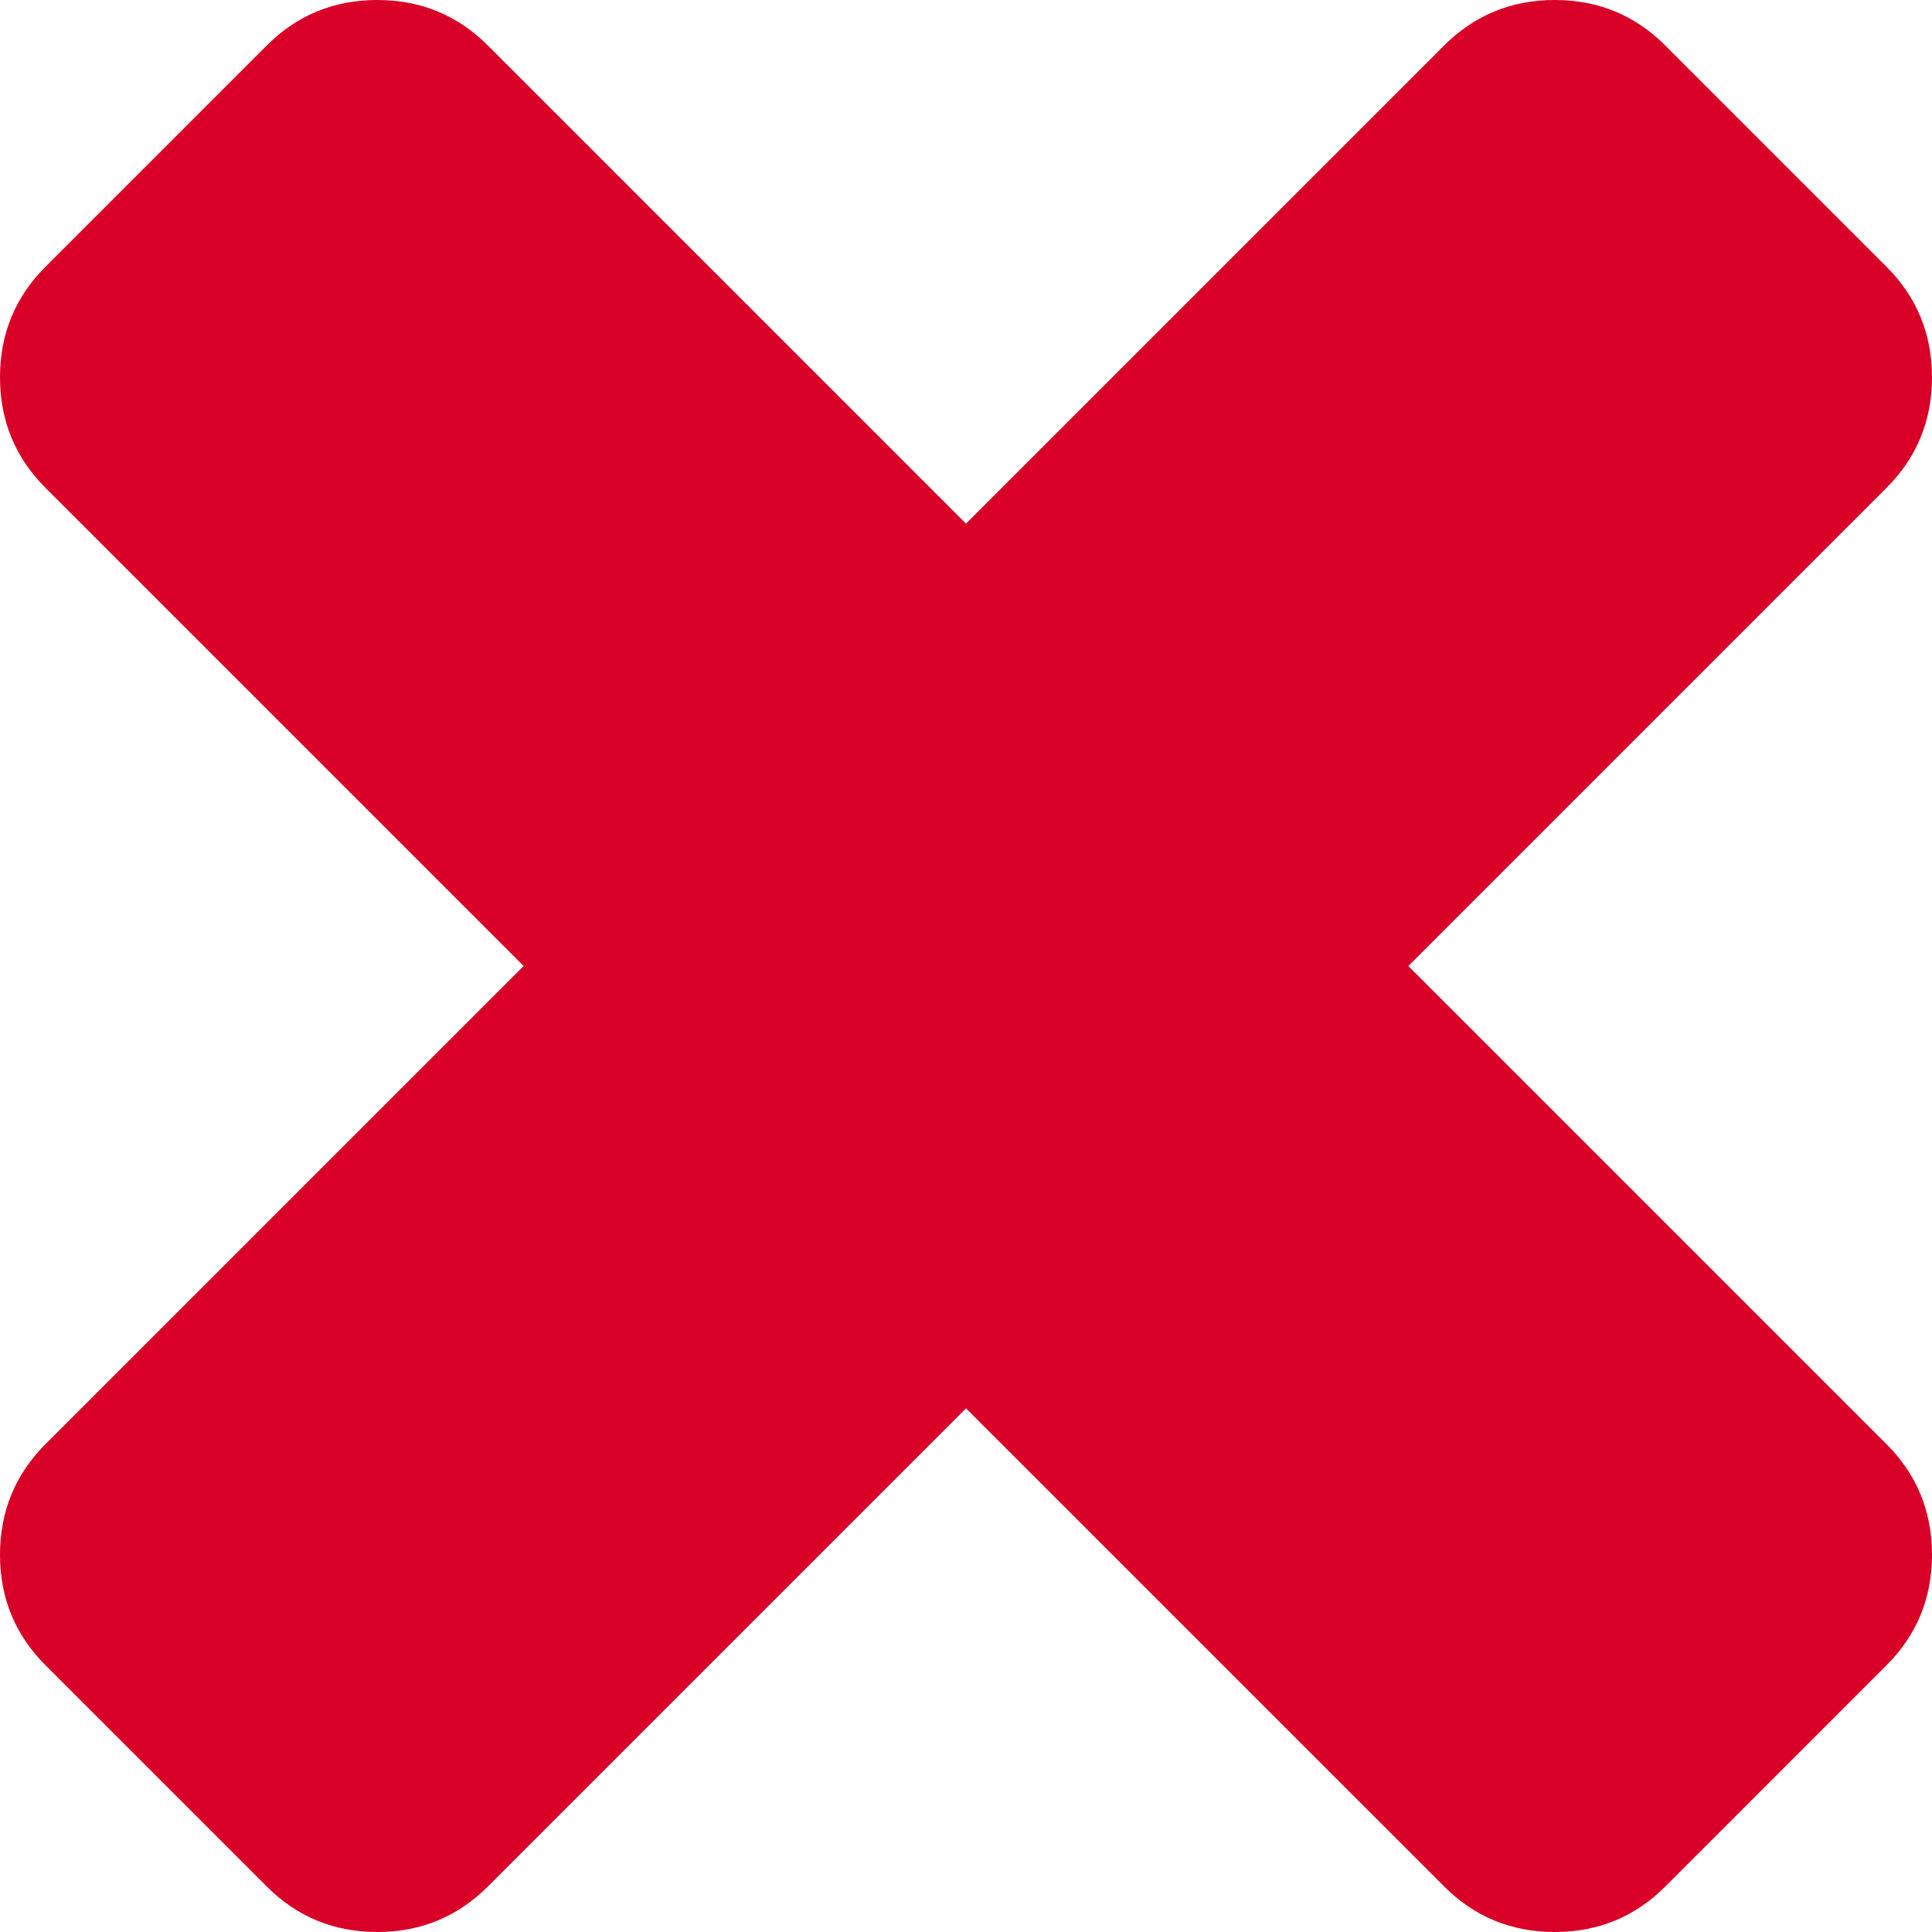
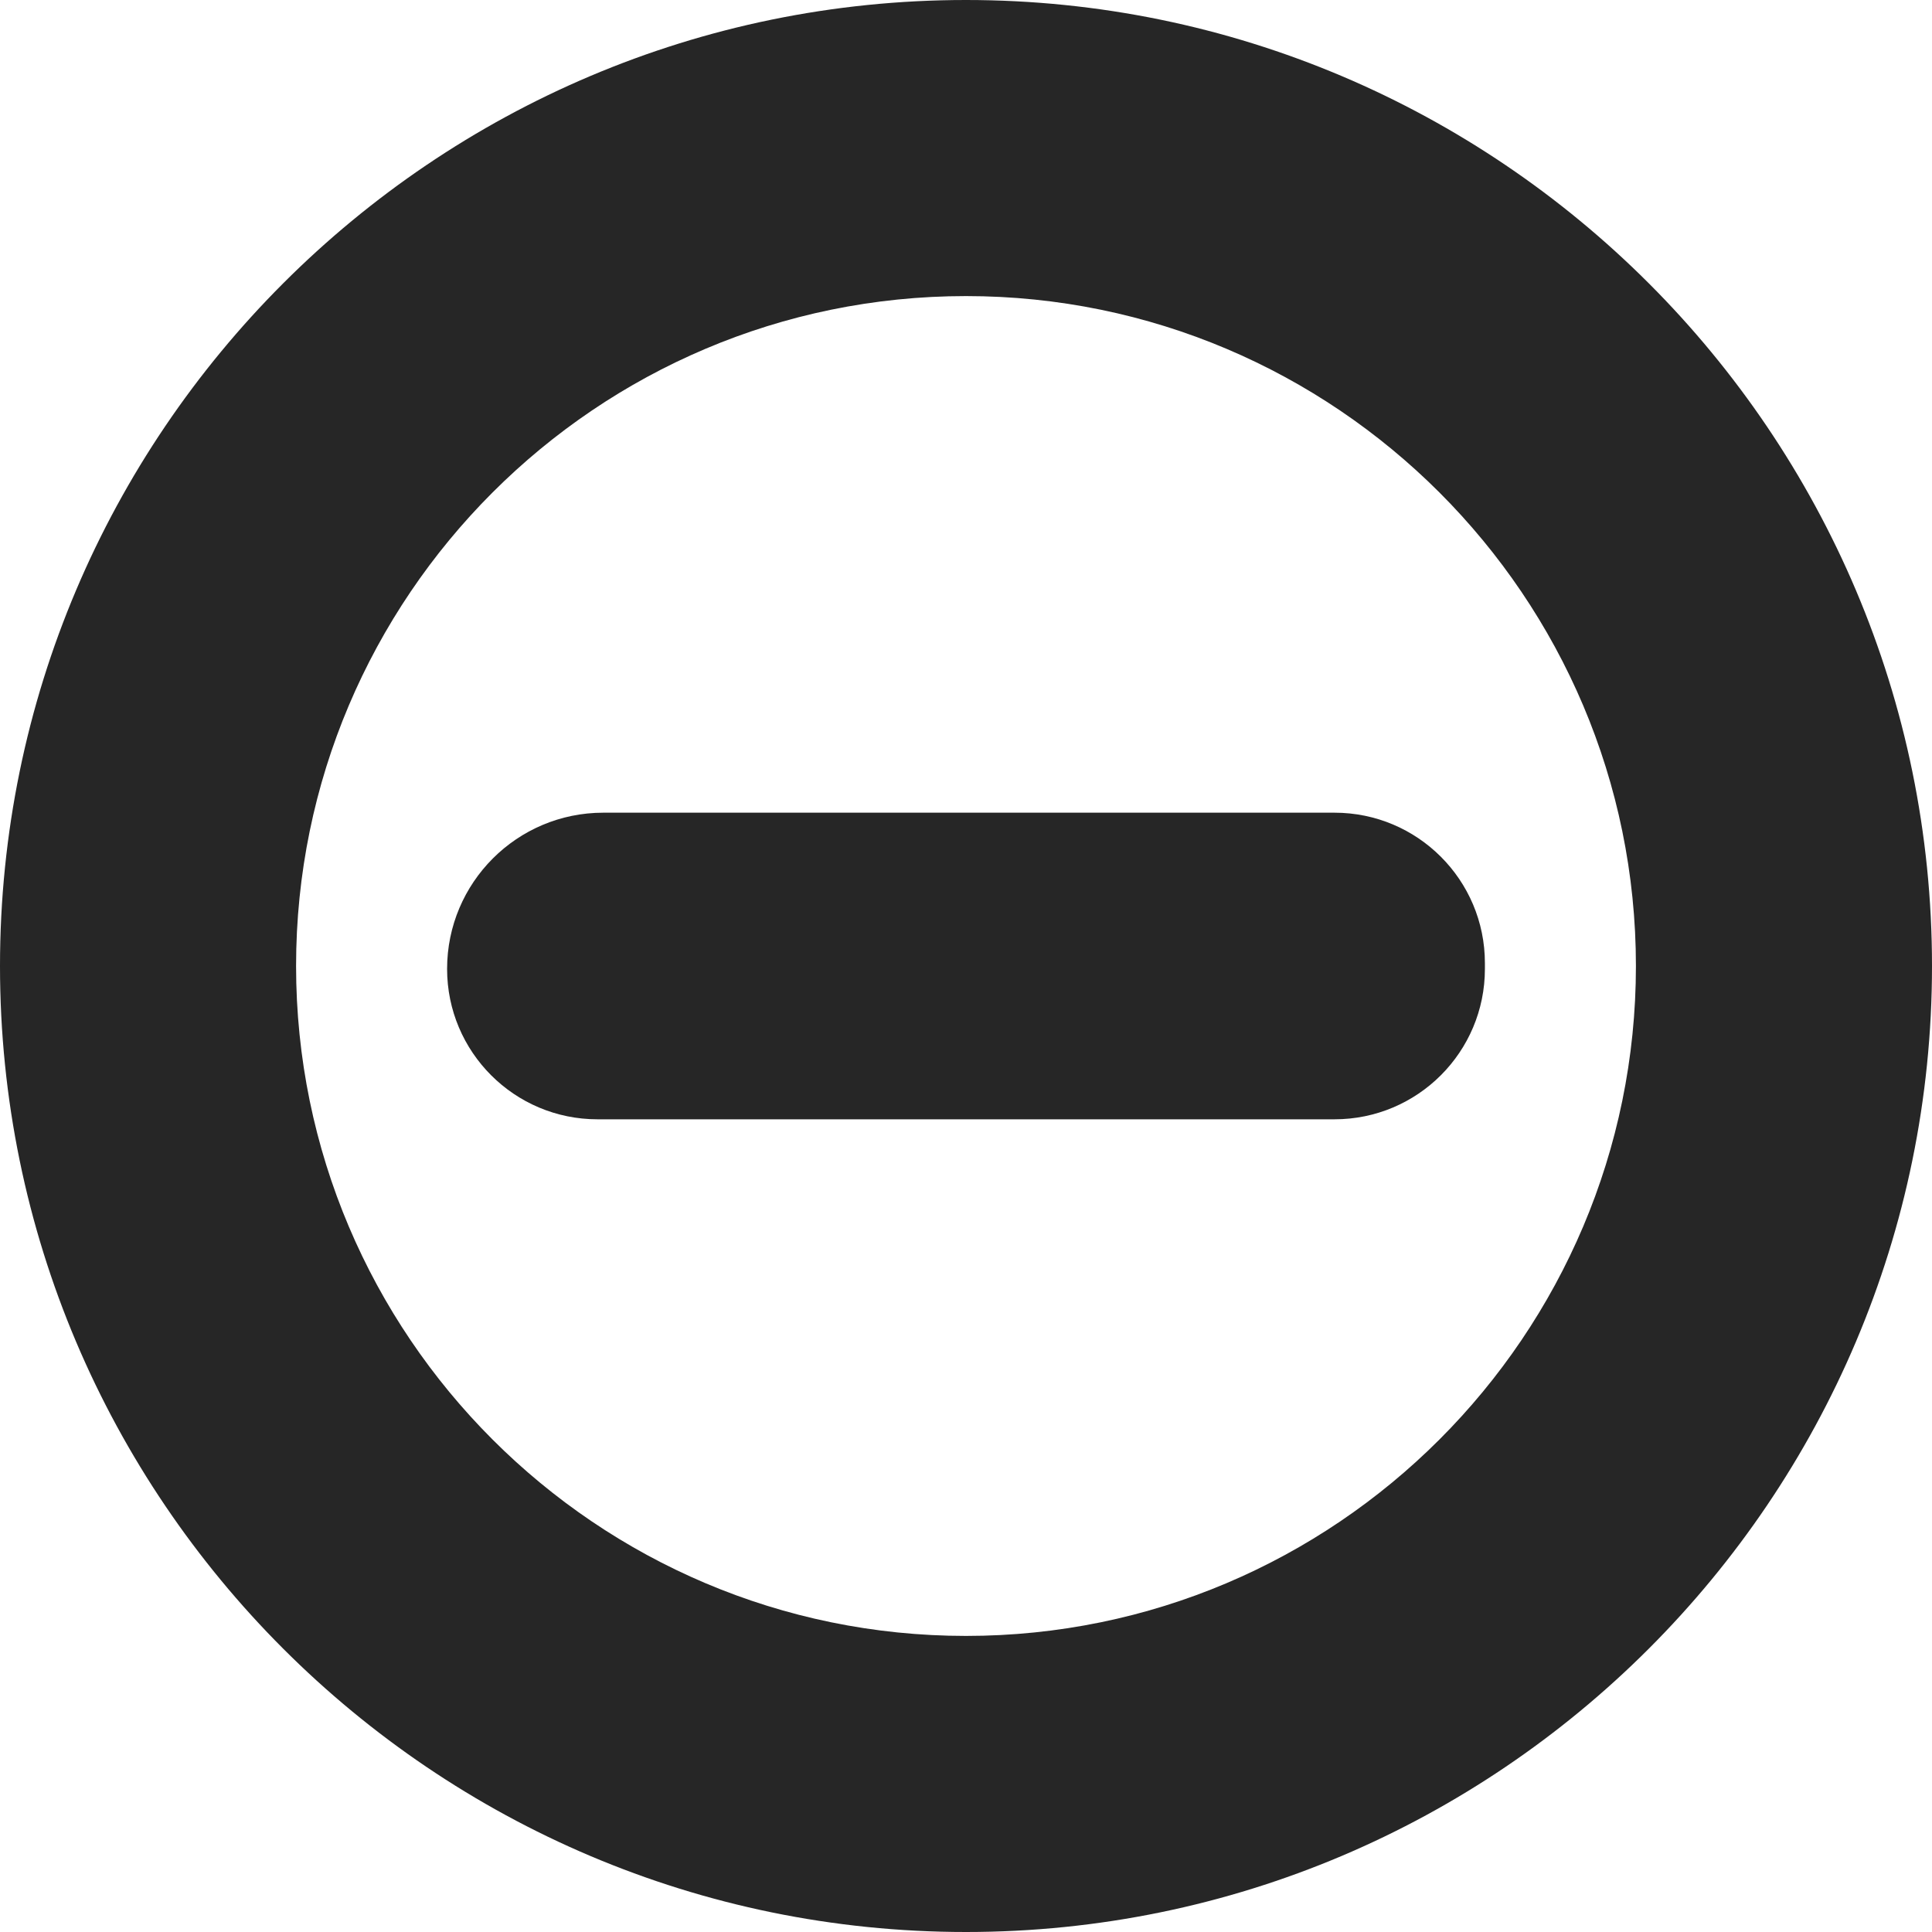
- <svg xmlns="http://www.w3.org/2000/svg" version="1.1" id="Capa_1" x="0px" y="0px" width="512px" height="512px" viewBox="0 0 339.177 339.177" style="enable-background:new 0 0 339.177 339.177;" xml:space="preserve">
+ <svg xmlns="http://www.w3.org/2000/svg" version="1.1" id="Capa_1" x="0px" y="0px" width="512px" height="512px" viewBox="0 0 485.677 485.677" style="enable-background:new 0 0 485.677 485.677;" xml:space="preserve">
  <g>
-     <path d="M247.244,169.59l83.938-83.938c5.332-5.327,7.994-11.798,7.994-19.414c0-7.614-2.669-14.084-7.994-19.414L292.355,7.993   C287.026,2.665,280.556,0,272.944,0c-7.617,0-14.085,2.665-19.417,7.993L169.59,91.931L85.651,7.993   C80.325,2.665,73.854,0,66.237,0c-7.611,0-14.083,2.665-19.414,7.993L7.994,46.824C2.667,52.15,0,58.624,0,66.238   c0,7.616,2.664,14.084,7.994,19.414l83.937,83.938L7.994,253.528C2.667,258.859,0,265.327,0,272.945   c0,7.61,2.664,14.082,7.994,19.41l38.83,38.828c5.33,5.332,11.803,7.994,19.414,7.994c7.616,0,14.084-2.669,19.414-7.994   l83.939-83.938l83.944,83.938c5.328,5.332,11.793,7.994,19.417,7.994c7.611,0,14.082-2.669,19.411-7.994l38.82-38.828   c5.332-5.324,7.994-11.8,7.994-19.41c0-7.618-2.662-14.086-7.994-19.417L247.244,169.59z" fill="#D80027" />
+     <g>
+       <g>
+         <path d="M242.833,485.677C108.936,485.677,0,376.742,0,242.838C0,108.936,108.936,0,242.833,0     c133.909,0,242.844,108.936,242.844,242.838C485.677,376.742,376.742,485.677,242.833,485.677z M242.833,74.431     c-92.861,0-168.403,75.546-168.403,168.407c0,92.862,75.542,168.408,168.403,168.408c92.861,0,168.414-75.546,168.414-168.408     C411.247,149.977,335.694,74.431,242.833,74.431z" fill="#262626" />
+       </g>
+       <g>
+         <g>
+           <path d="M373.283,243.57c0,20.88-16.926,37.807-37.807,37.807H150.198c-20.879,0-37.805-16.926-37.805-37.805      c0-21.69,17.583-39.273,39.273-39.273h183.81c20.881,0,37.807,16.927,37.807,37.807L373.283,243.57L373.283,243.57z" fill="#262626" />
+         </g>
+       </g>
+     </g>
  </g>
  <g>
</g>
  <g>
</g>
  <g>
</g>
  <g>
</g>
  <g>
</g>
  <g>
</g>
  <g>
</g>
  <g>
</g>
  <g>
</g>
  <g>
</g>
  <g>
</g>
  <g>
</g>
  <g>
</g>
  <g>
</g>
  <g>
</g>
</svg>
